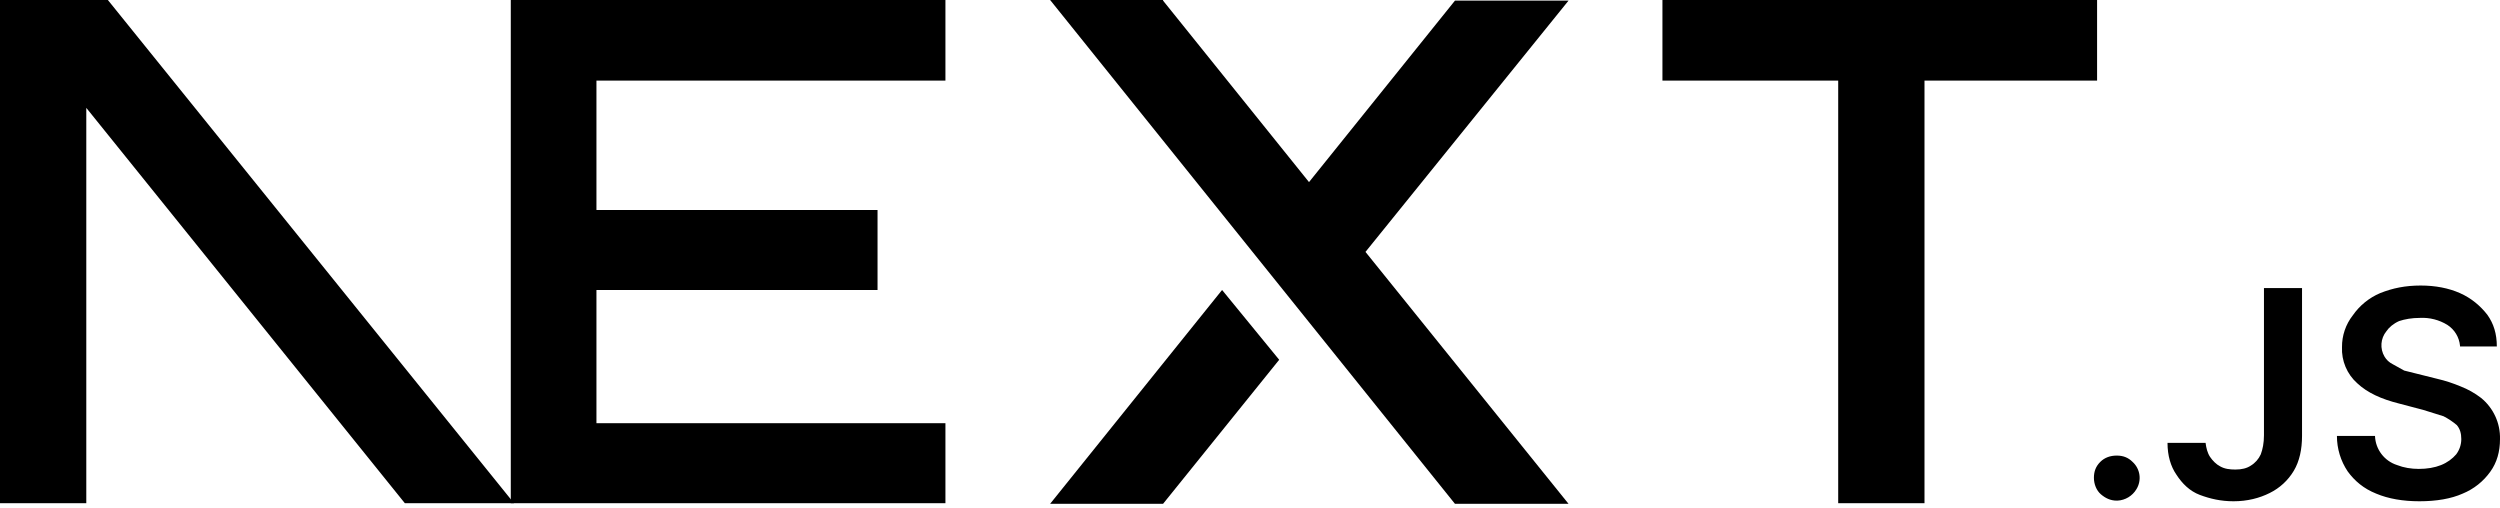
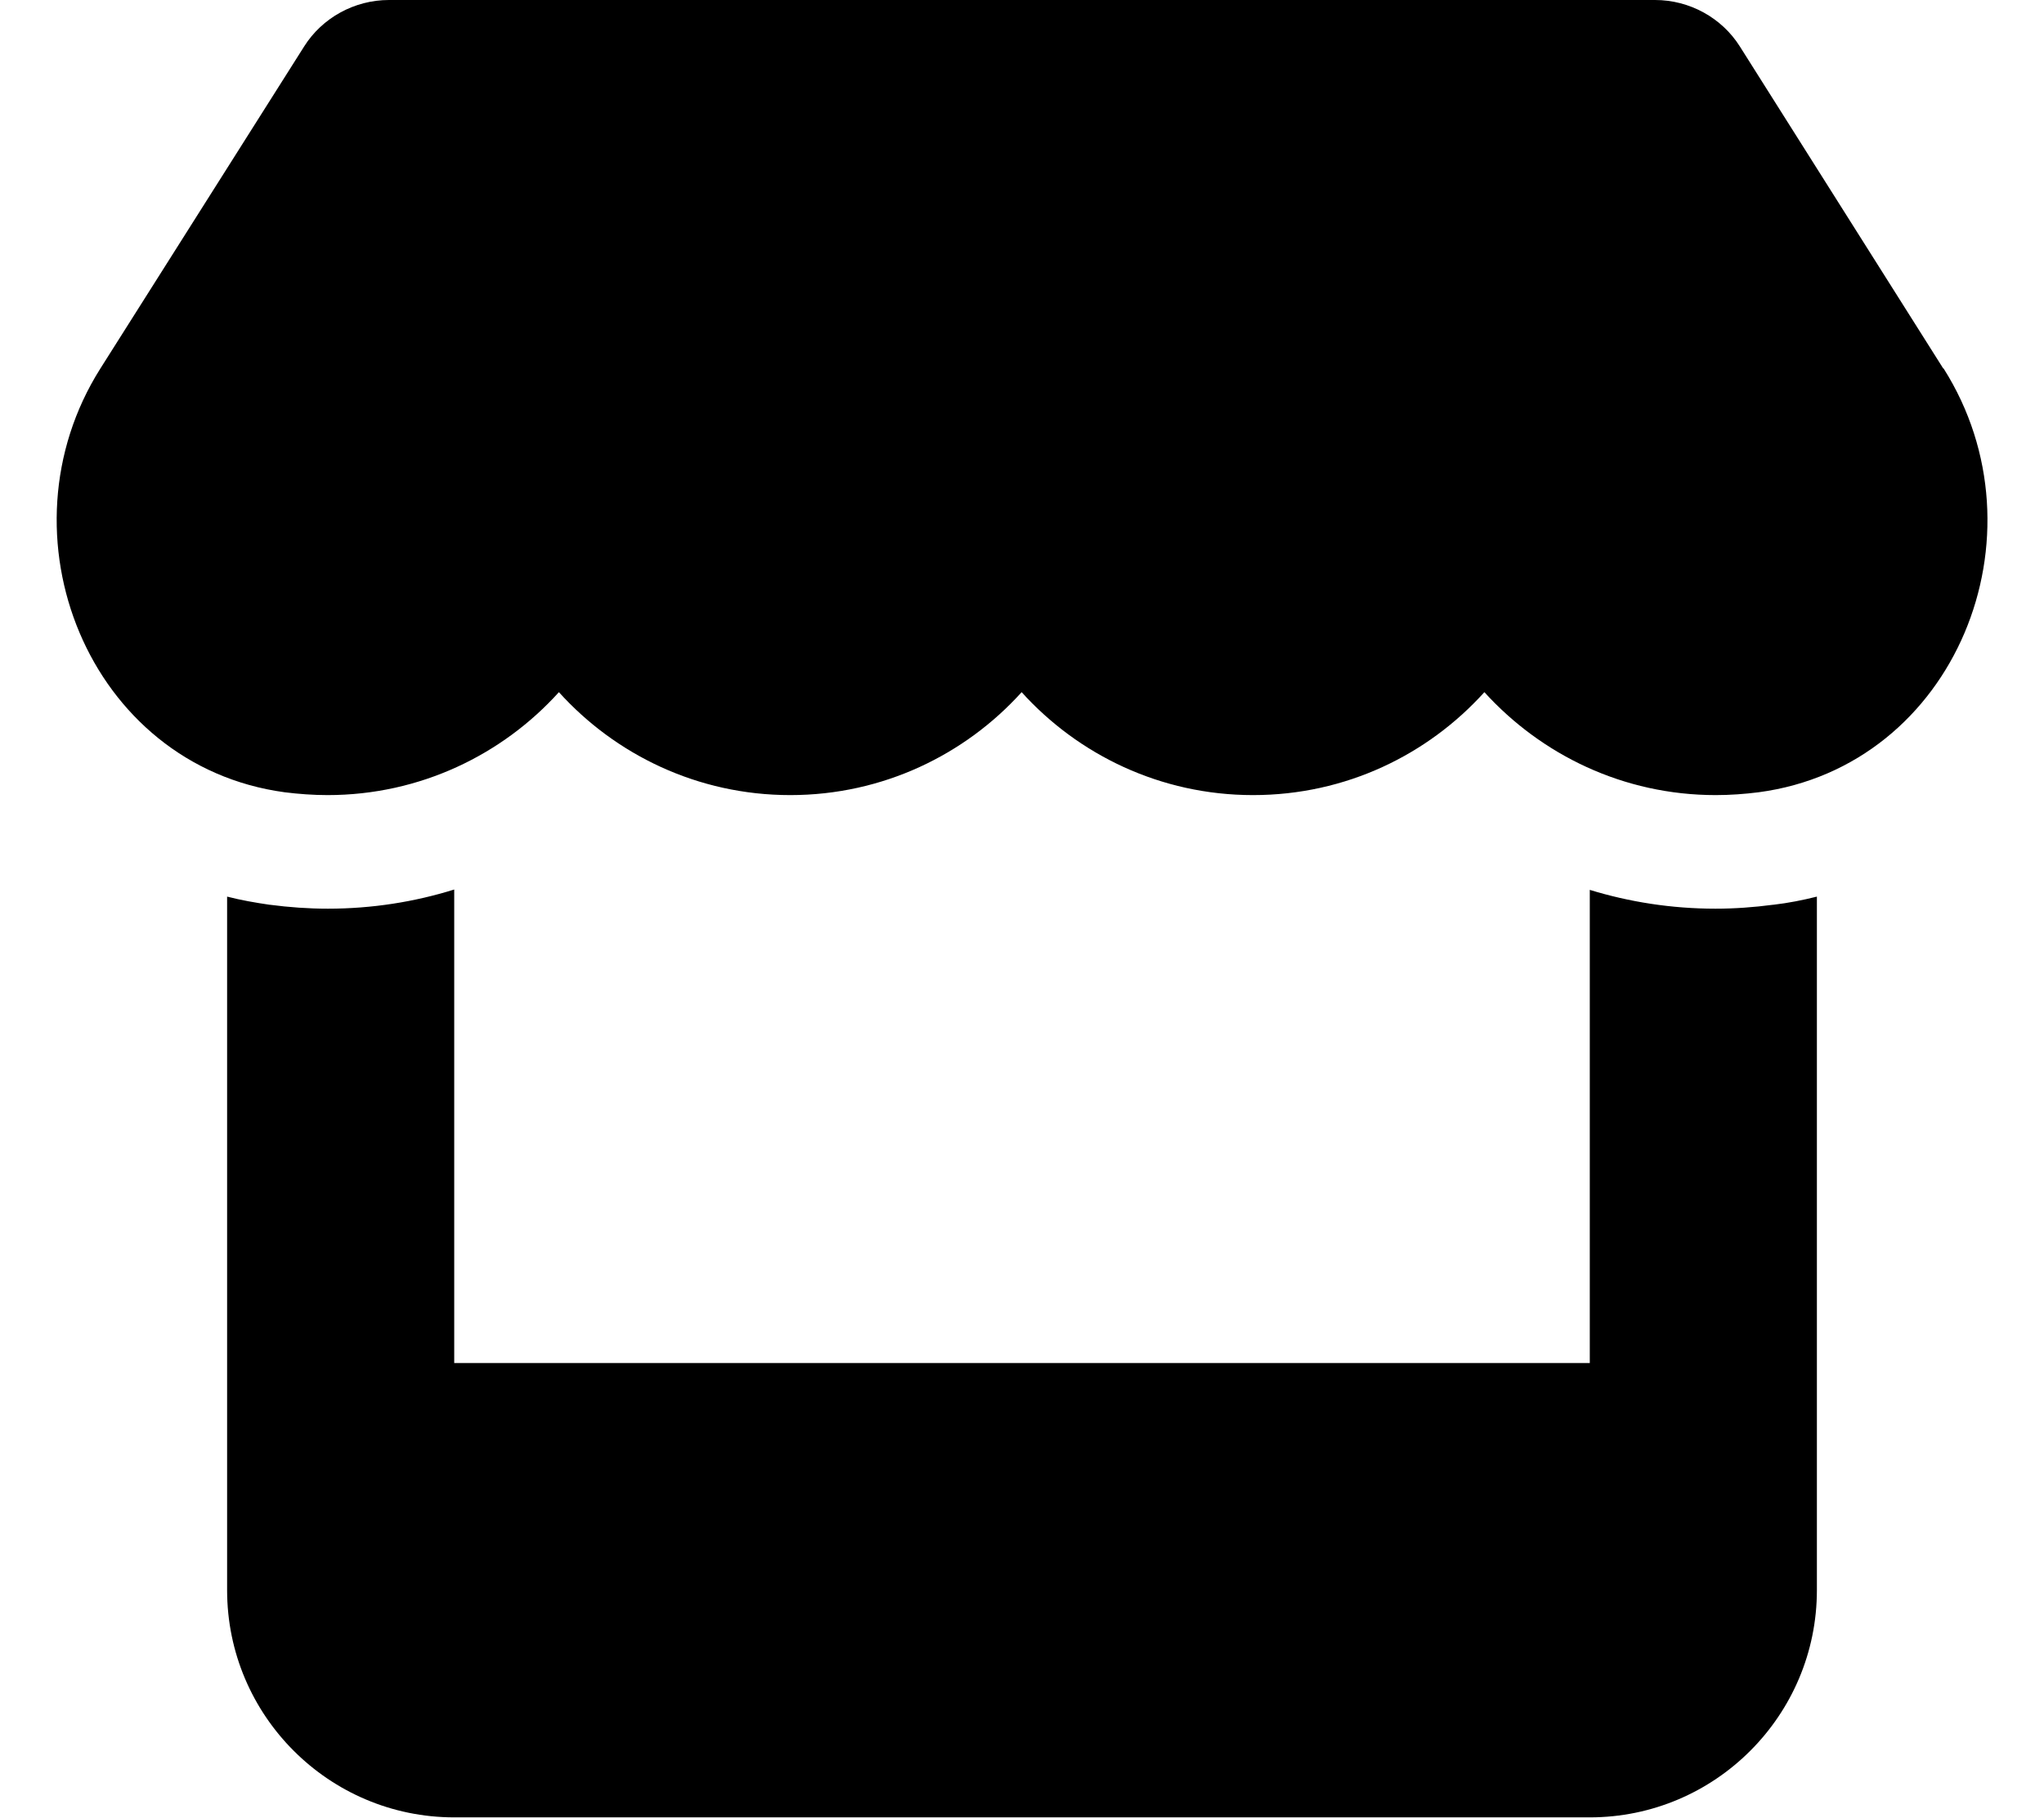
- <svg xmlns="http://www.w3.org/2000/svg" fill="none" viewBox="0 0 394 80">
-   <path fill="#000" d="M262 0h68.5v12.7h-27.2v66.6h-13.6V12.7H262V0ZM149 0v12.7H94v20.4h44.3v12.6H94v21h55v12.6H80.5V0h68.7zm34.3 0h-17.8l63.8 79.4h17.9l-32-39.7 32-39.6h-17.9l-23 28.6-23-28.6zm18.3 56.7-9-11-27.1 33.7h17.8l18.3-22.7z" />
-   <path fill="#000" d="M81 79.3 17 0H0v79.3h13.6V17l50.2 62.3H81Zm252.6-.4c-1 0-1.8-.4-2.5-1s-1.1-1.6-1.1-2.6.3-1.8 1-2.5 1.6-1 2.6-1 1.8.3 2.5 1a3.4 3.4 0 0 1 .6 4.3 3.7 3.7 0 0 1-3 1.8zm23.2-33.5h6v23.3c0 2.1-.4 4-1.3 5.5a9.1 9.1 0 0 1-3.8 3.5c-1.6.8-3.5 1.3-5.7 1.3-2 0-3.7-.4-5.3-1s-2.8-1.8-3.7-3.2c-.9-1.3-1.4-3-1.4-5h6c.1.8.3 1.6.7 2.2s1 1.2 1.6 1.5c.7.4 1.5.5 2.4.5 1 0 1.8-.2 2.4-.6a4 4 0 0 0 1.6-1.8c.3-.8.5-1.8.5-3V45.5zm30.9 9.1a4.4 4.4 0 0 0-2-3.3 7.5 7.5 0 0 0-4.3-1.1c-1.3 0-2.4.2-3.3.5-.9.4-1.6 1-2 1.6a3.5 3.5 0 0 0-.3 4c.3.5.7.9 1.3 1.2l1.8 1 2 .5 3.2.8c1.3.3 2.5.7 3.7 1.2a13 13 0 0 1 3.2 1.8 8.1 8.1 0 0 1 3 6.5c0 2-.5 3.7-1.5 5.1a10 10 0 0 1-4.4 3.5c-1.8.8-4.1 1.2-6.8 1.2-2.6 0-4.9-.4-6.8-1.2-2-.8-3.4-2-4.5-3.5a10 10 0 0 1-1.7-5.6h6a5 5 0 0 0 3.5 4.6c1 .4 2.2.6 3.4.6 1.3 0 2.5-.2 3.5-.6 1-.4 1.8-1 2.4-1.7a4 4 0 0 0 .8-2.4c0-.9-.2-1.6-.7-2.2a11 11 0 0 0-2.1-1.4l-3.2-1-3.8-1c-2.8-.7-5-1.7-6.6-3.2a7.2 7.2 0 0 1-2.4-5.7 8 8 0 0 1 1.7-5 10 10 0 0 1 4.3-3.5c2-.8 4-1.2 6.4-1.2 2.3 0 4.4.4 6.2 1.2 1.8.8 3.2 2 4.3 3.4 1 1.4 1.5 3 1.5 5h-5.8z" />
+ <svg xmlns="http://www.w3.org/2000/svg" viewBox="0 0 576 512">
+   <path d="M547.6 103.8L490.3 13.1C485.2 5 476.1 0 466.4 0H109.6C99.9 0 90.8 5 85.7 13.1L28.3 103.8c-29.6 46.8-3.4 111.9 51.9 119.4c4 .5 8.1 .8 12.1 .8c26.1 0 49.3-11.4 65.2-29c15.9 17.6 39.1 29 65.2 29c26.1 0 49.3-11.4 65.2-29c15.9 17.6 39.1 29 65.2 29c26.2 0 49.3-11.4 65.2-29c16 17.6 39.1 29 65.2 29c4.1 0 8.1-.3 12.1-.8c55.5-7.4 81.8-72.5 52.1-119.4zM499.7 254.9l-.1 0c-5.3 .7-10.7 1.1-16.2 1.1c-12.4 0-24.3-1.9-35.4-5.3V384H128V250.6c-11.2 3.5-23.2 5.4-35.6 5.4c-5.5 0-11-.4-16.3-1.1l-.1 0c-4.1-.6-8.1-1.3-12-2.3V384v64c0 35.3 28.7 64 64 64H448c35.3 0 64-28.7 64-64V384 252.6c-4 1-8 1.8-12.3 2.3z" />
</svg>
